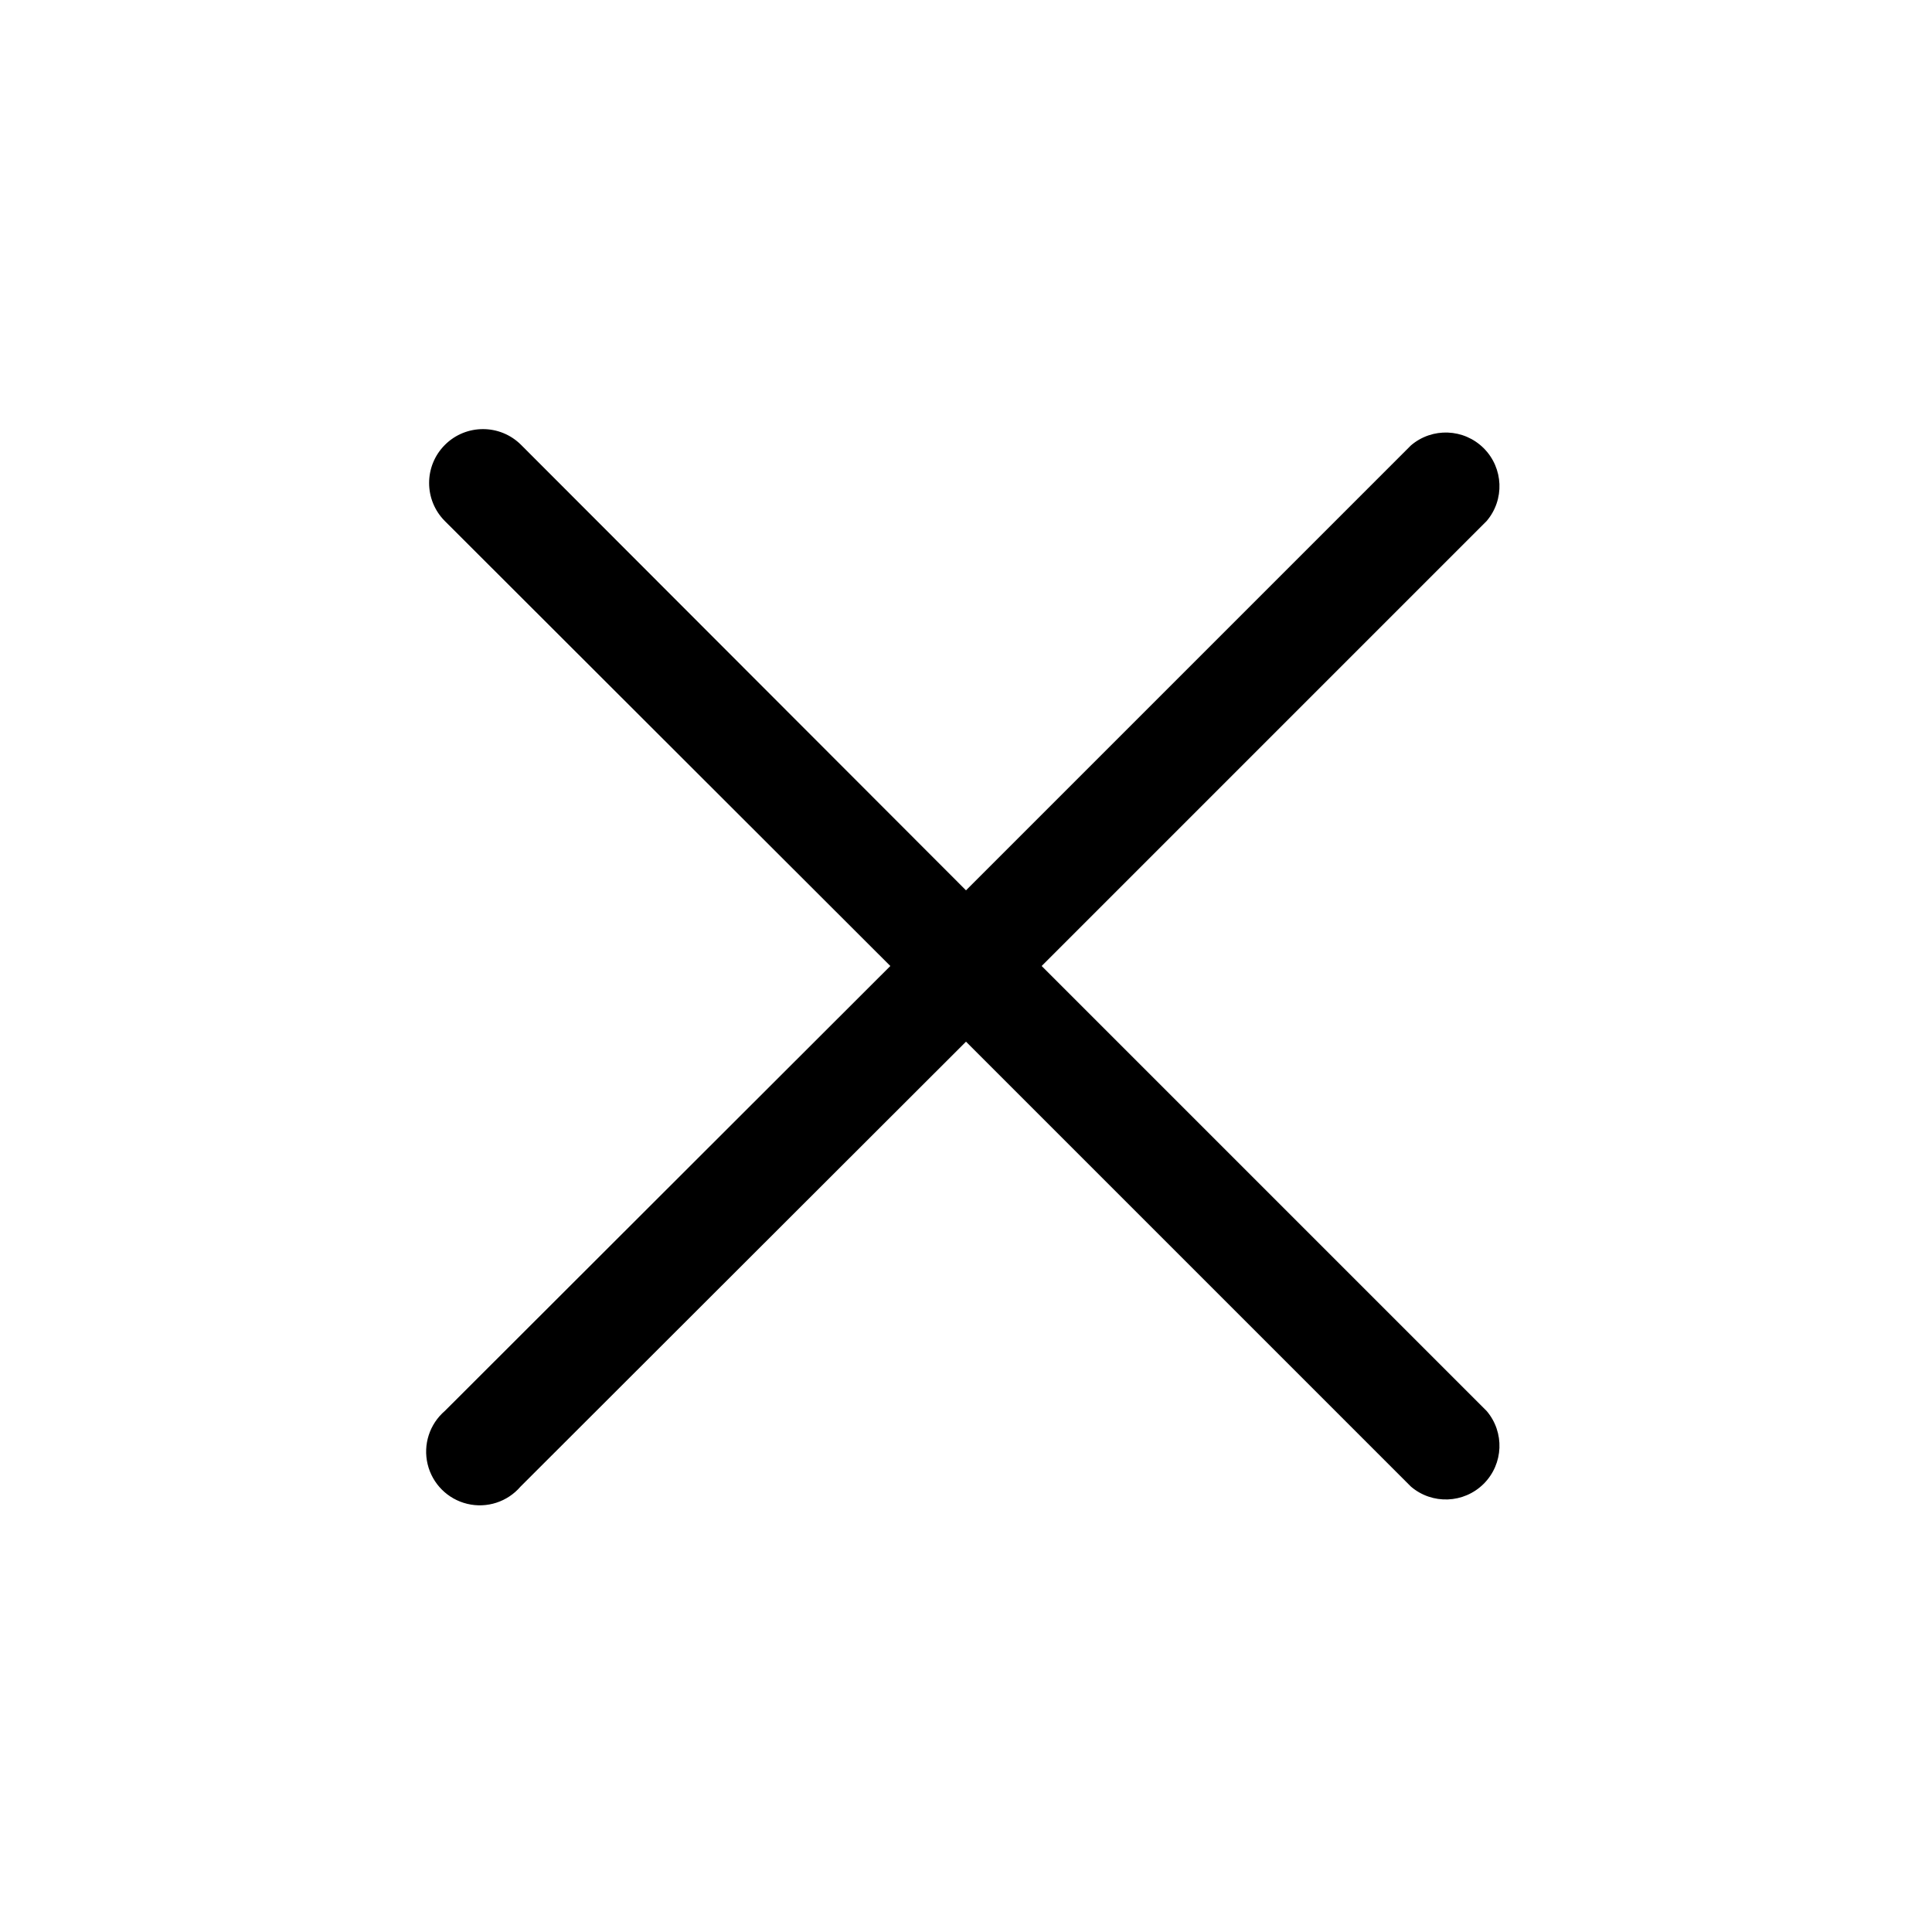
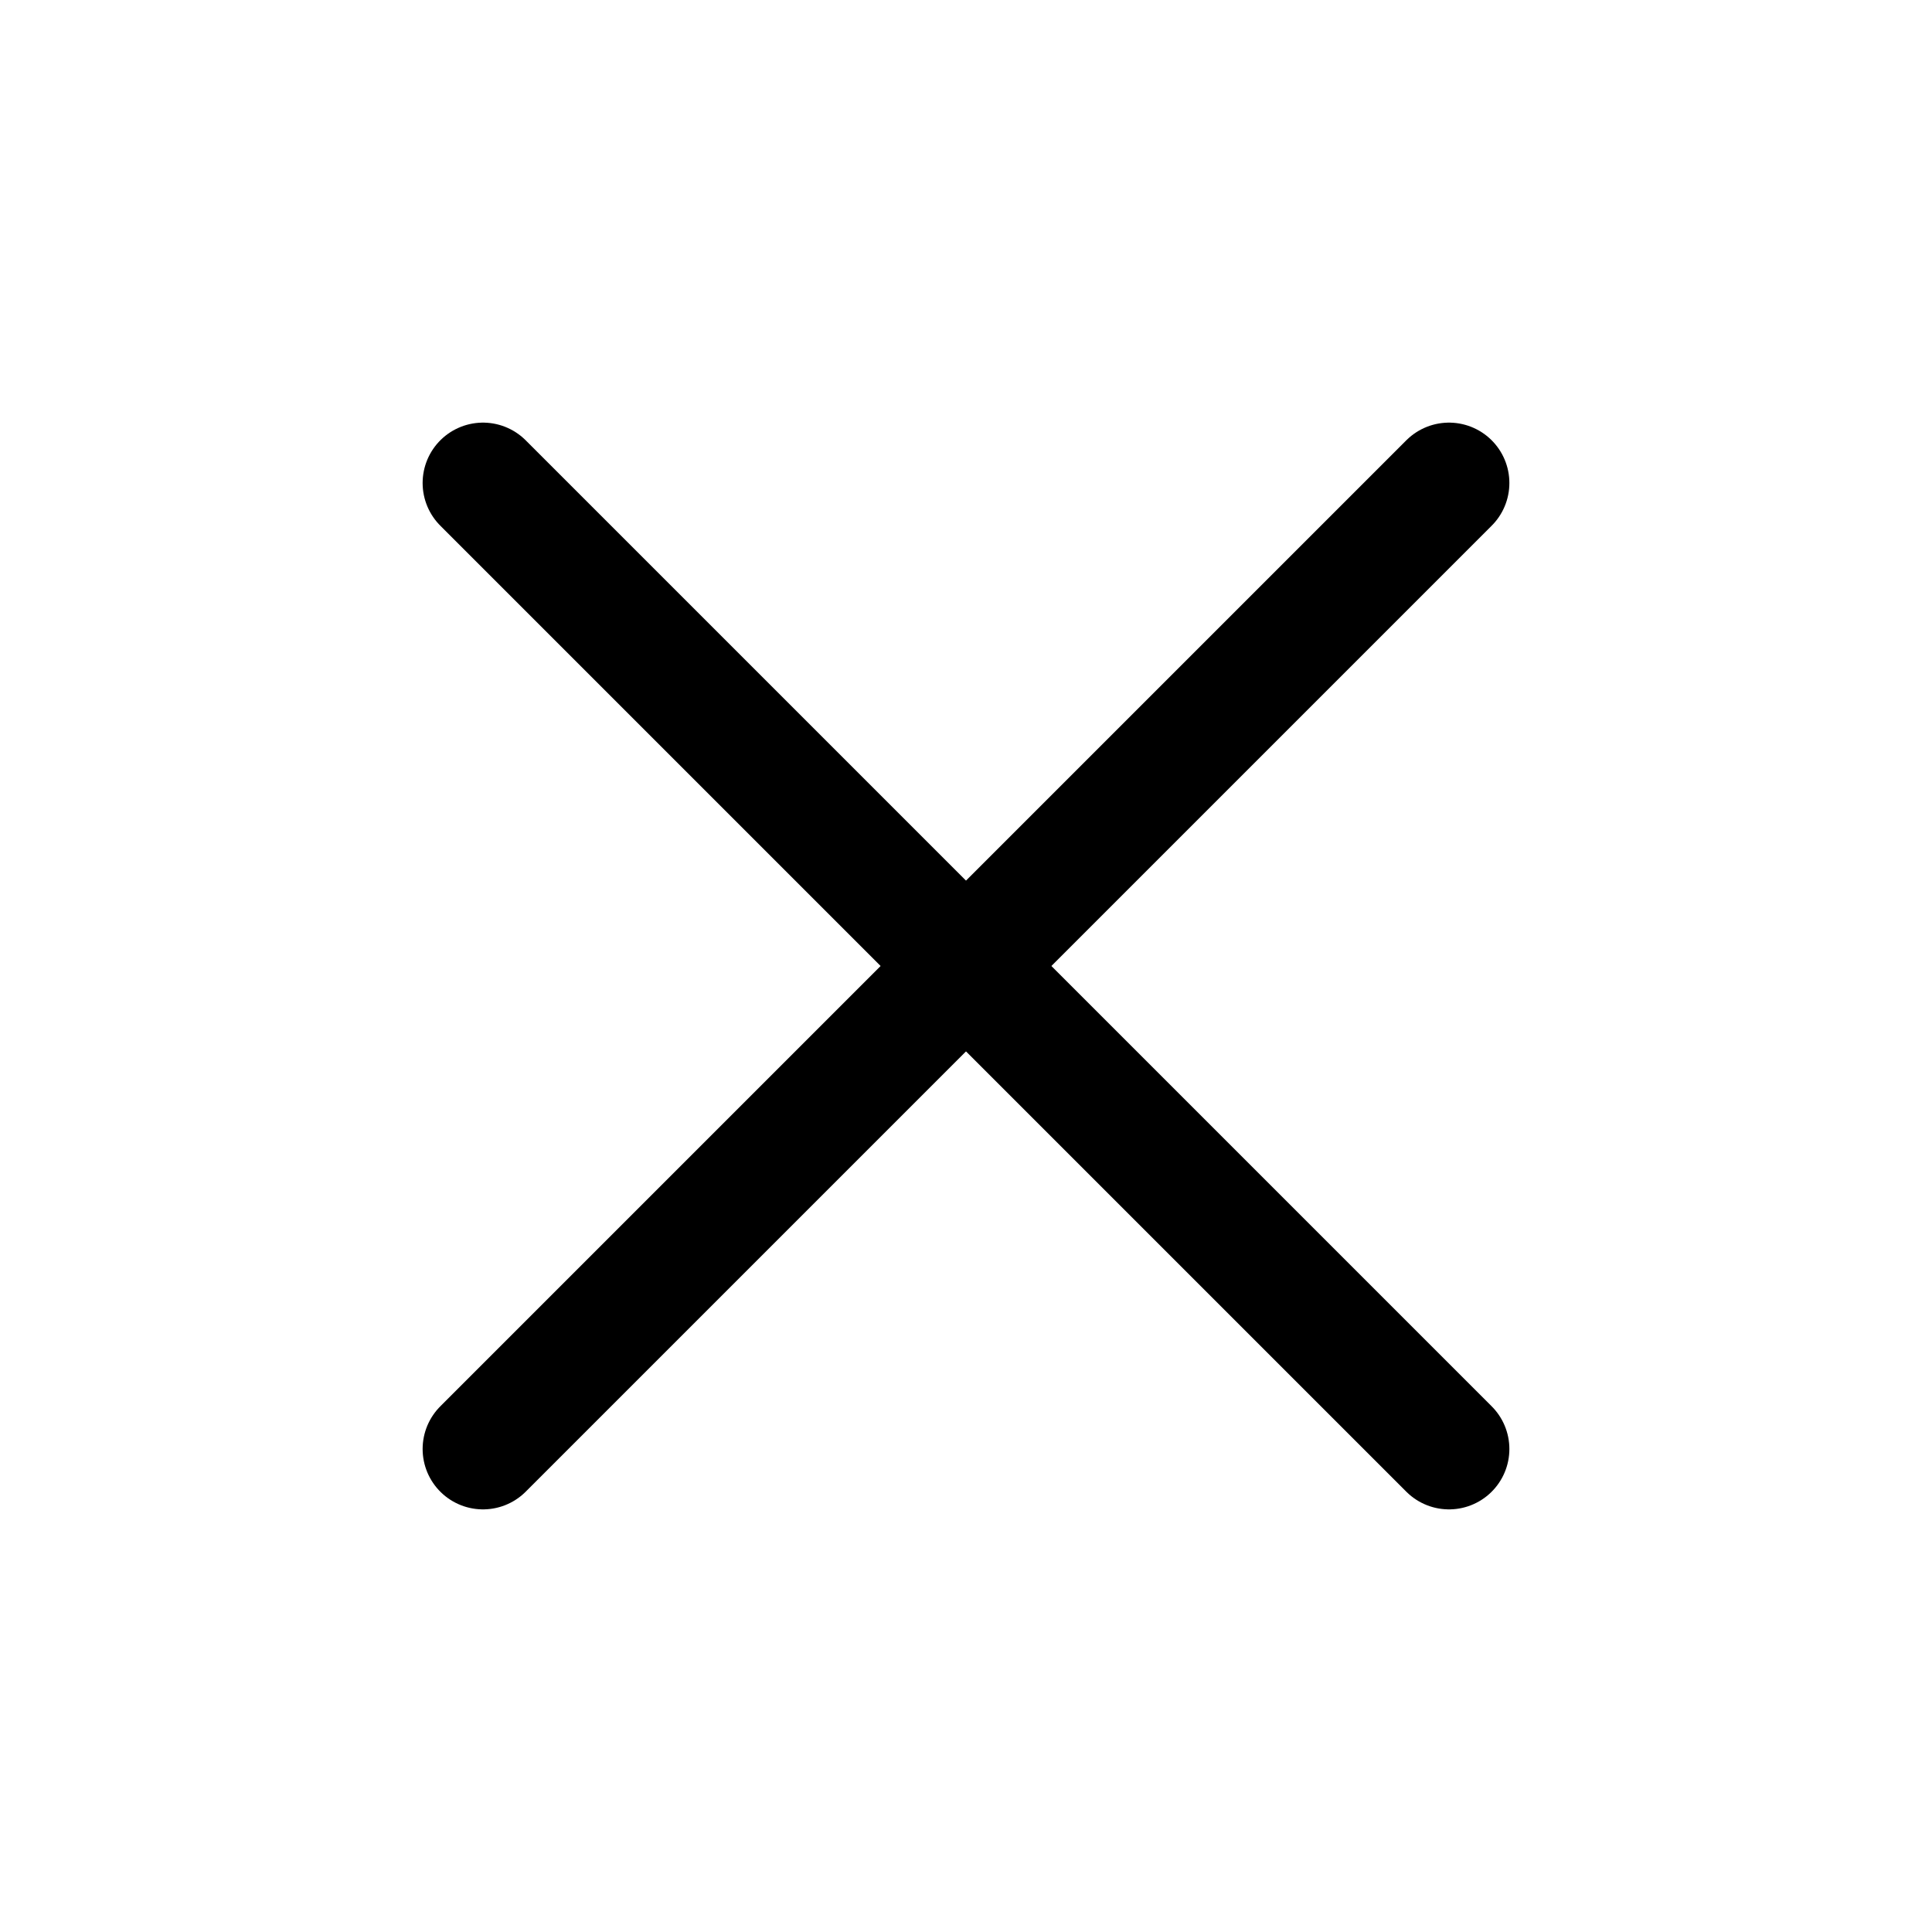
- <svg xmlns="http://www.w3.org/2000/svg" width="36" height="36" viewBox="0 0 36 36">
-   <path d="M19.41,18l8.29-8.29a1,1,0,0,0-1.41-1.41L18,16.59,9.71,8.29A1,1,0,0,0,8.29,9.71L16.59,18,8.29,26.29a1,1,0,1,0,1.41,1.41L18,19.41l8.29,8.29a1,1,0,0,0,1.41-1.41Z" />
+ <svg xmlns="http://www.w3.org/2000/svg" width="24" height="24" viewBox="0 0 24 24" fill="none" stroke="currentColor" stroke-width="1.5" stroke-linecap="round" stroke-linejoin="round">
+   <path d="M18 6 6 18" />
+   <path d="m6 6 12 12" />
</svg>
